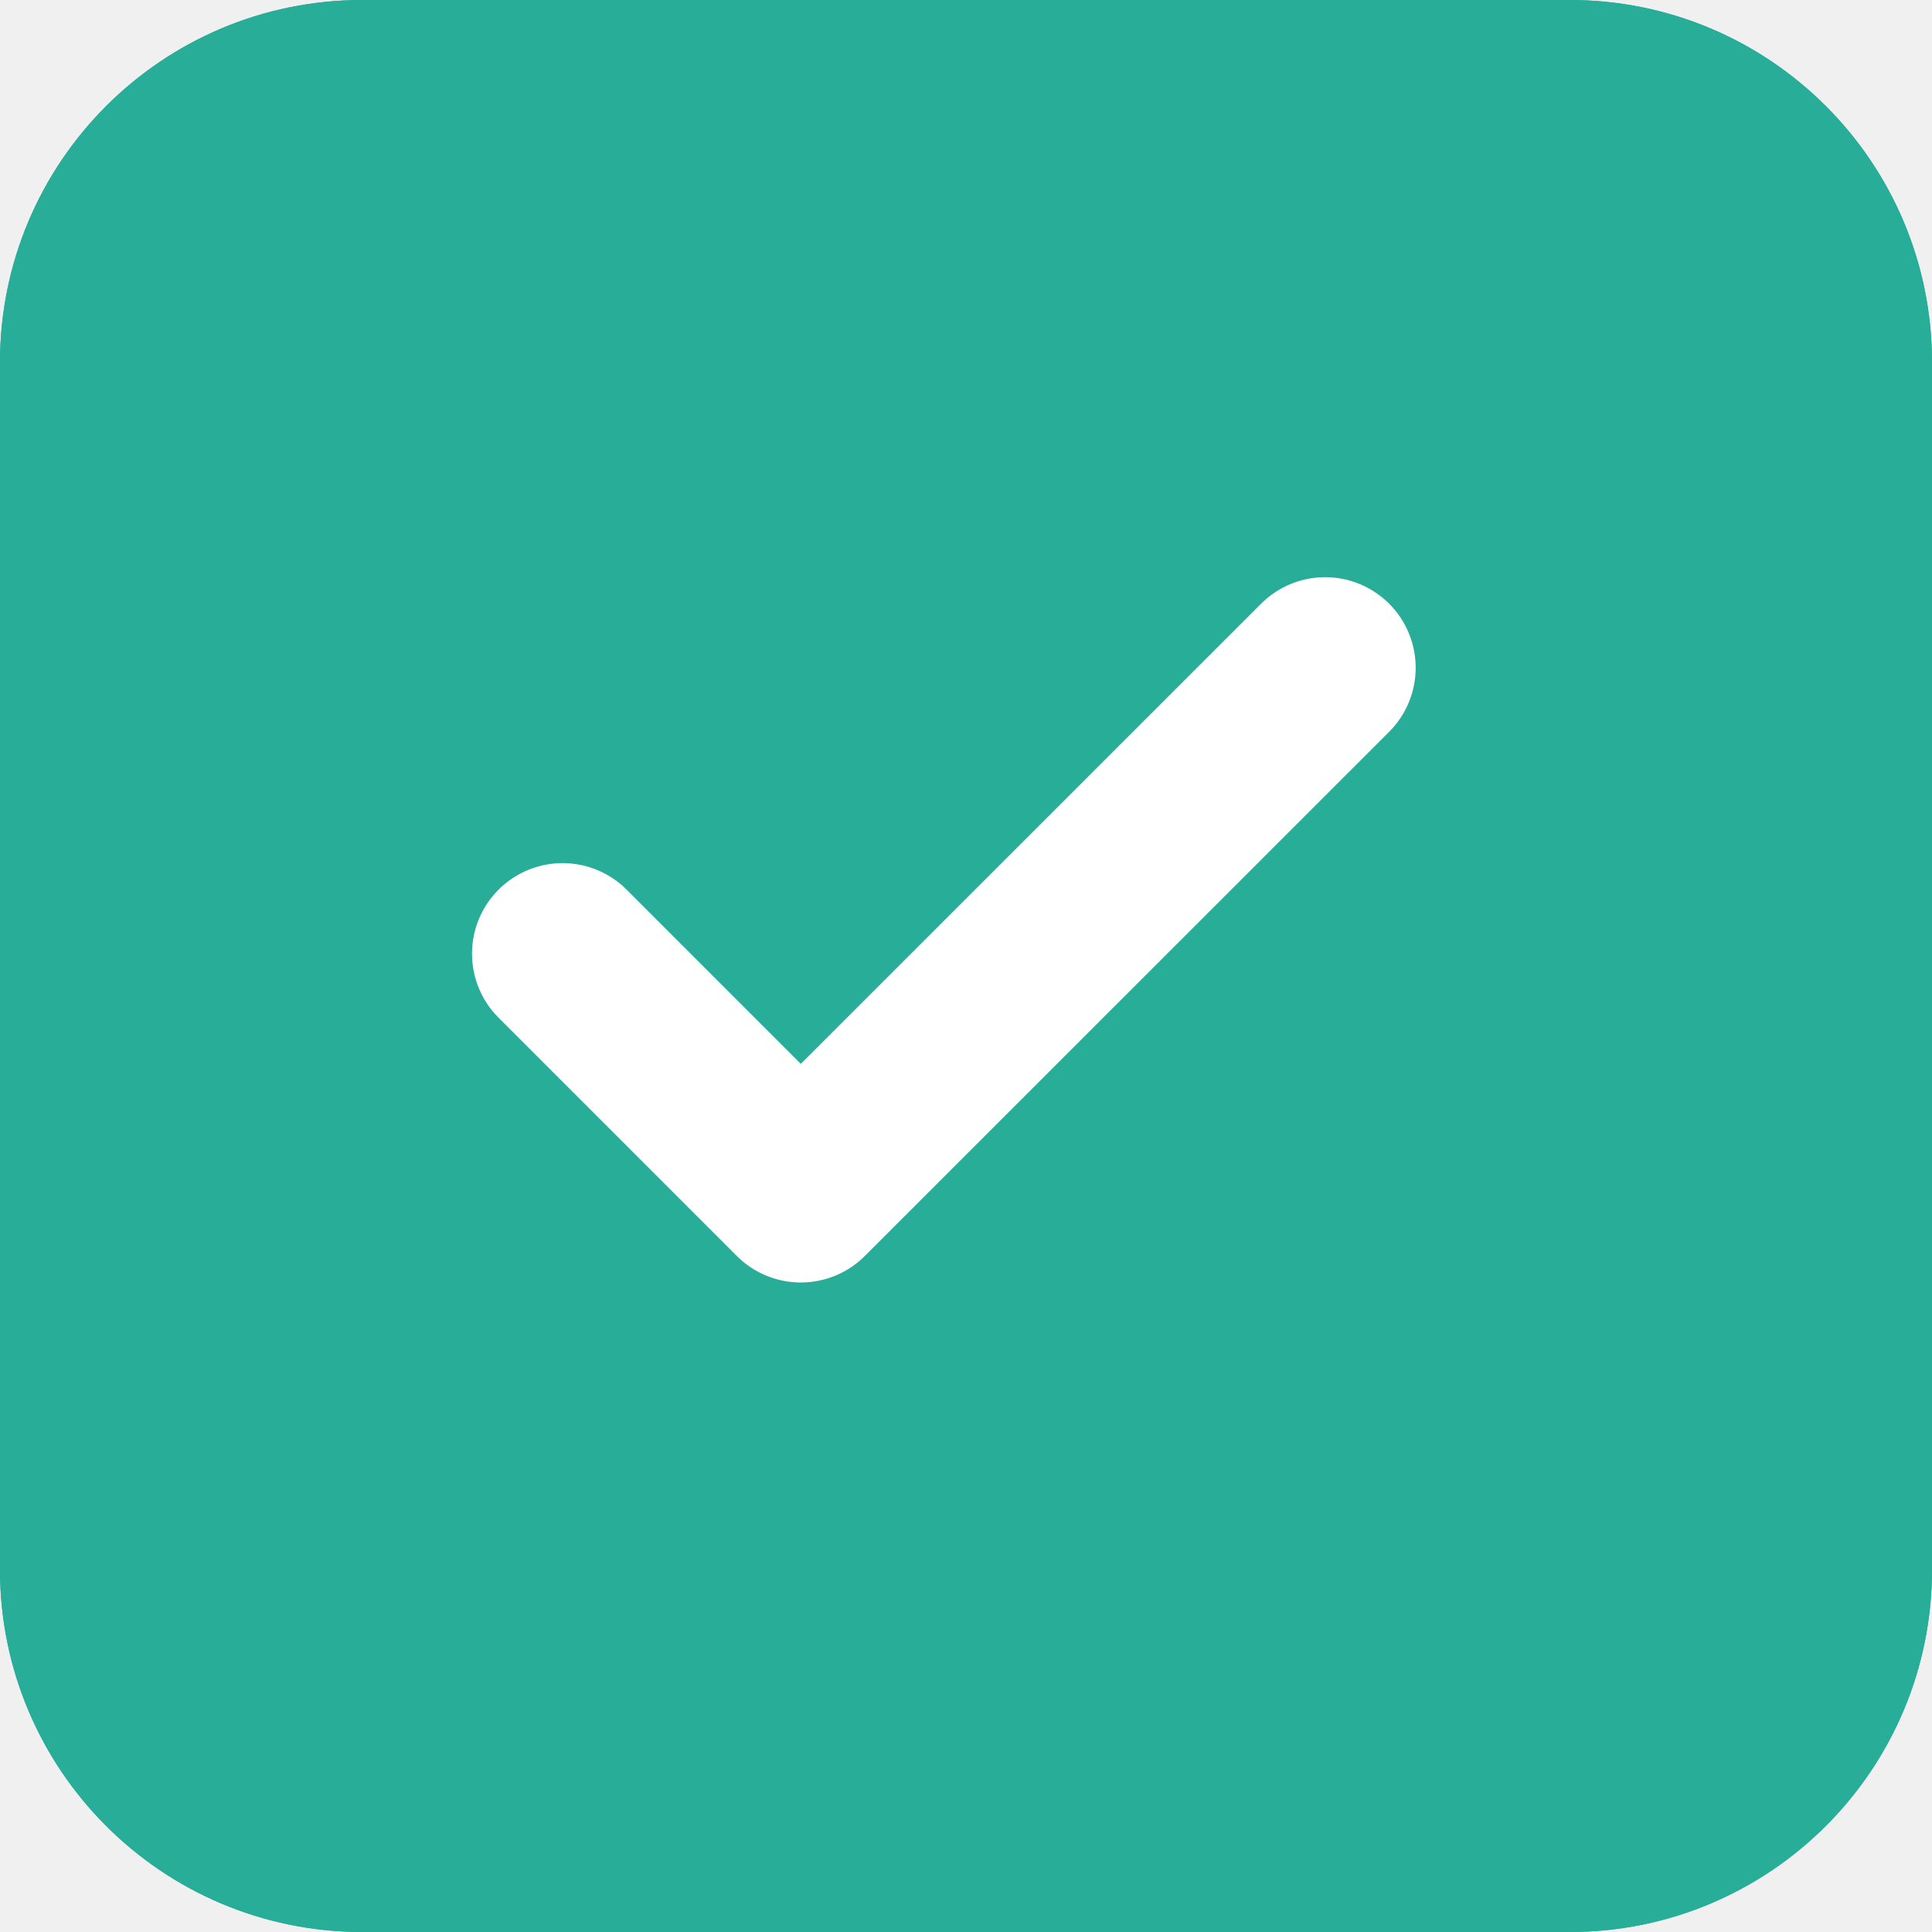
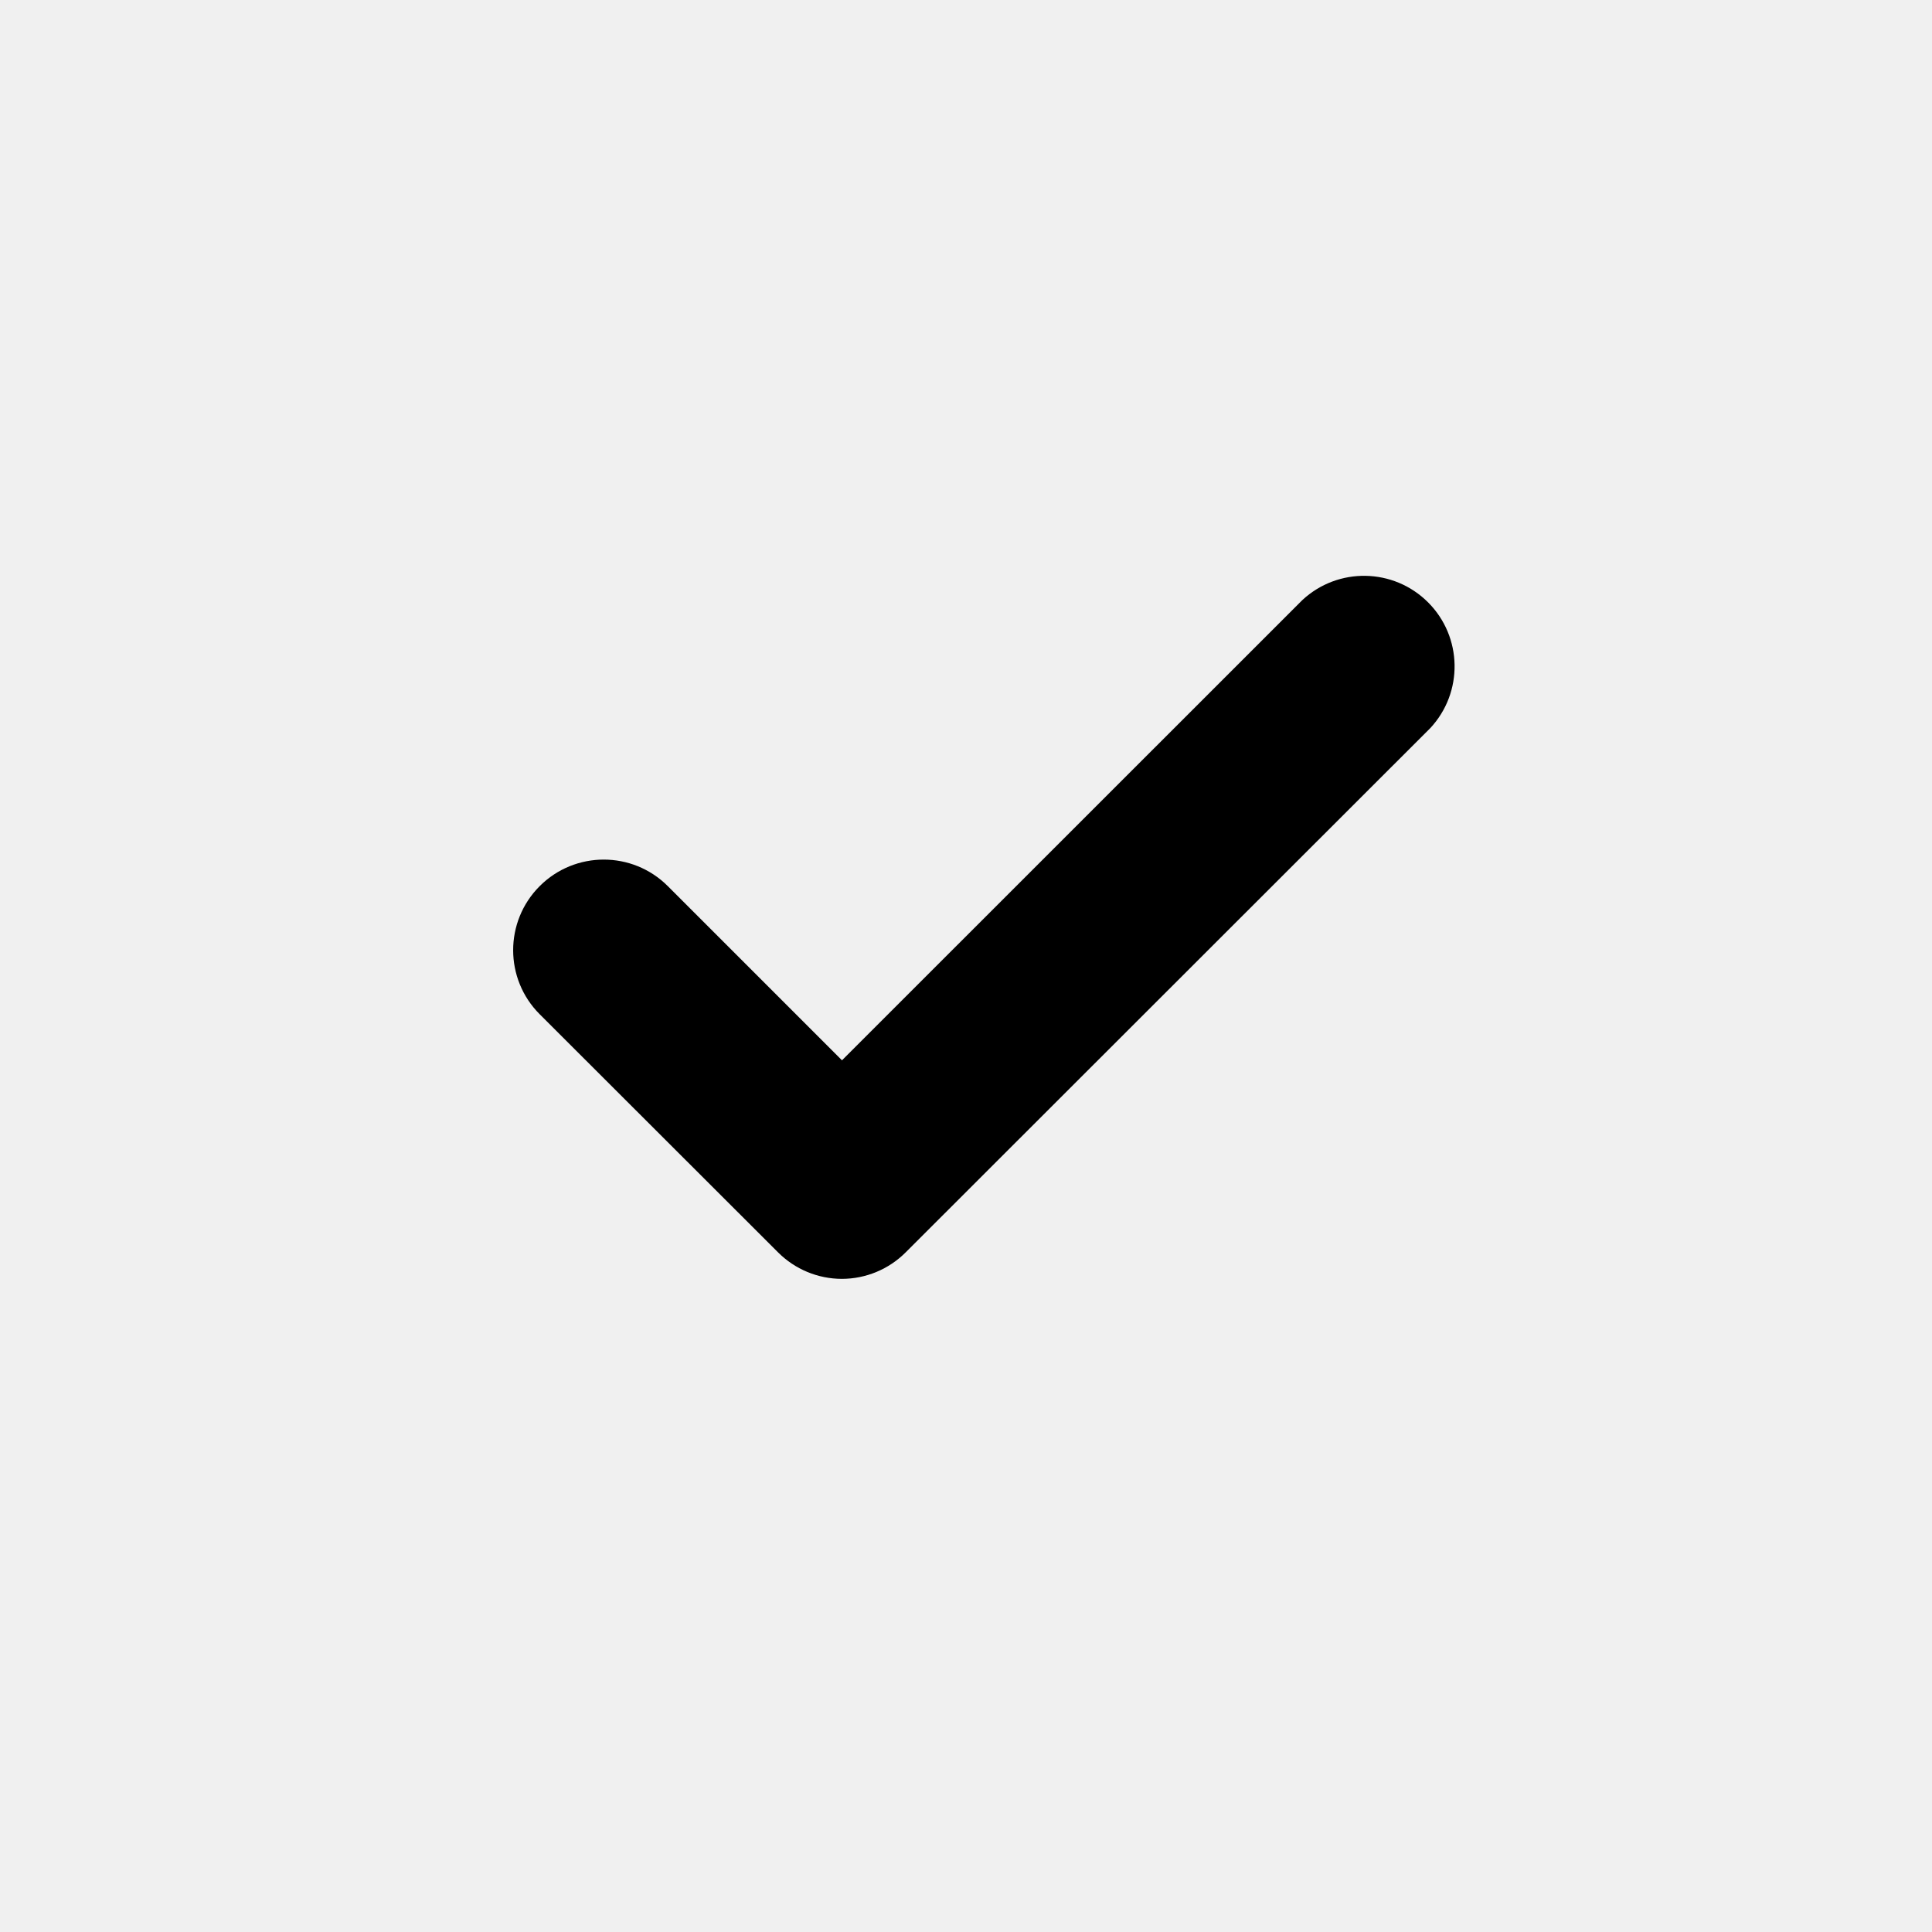
<svg xmlns="http://www.w3.org/2000/svg" width="16" height="16" viewBox="0 0 16 16">
  <defs>
    <clipPath id="clip-path">
-       <rect id="사각형_15229" data-name="사각형 15229" width="16" height="16" transform="translate(-4 -3)" fill="#2e6fd4" stroke="#8a8a8a" stroke-width="1.5" />
+       <rect id="사각형_15697" data-name="사각형 15697" width="16" height="16" transform="translate(-4 -3)" fill="#2e6fd4" stroke="#8a8a8a" stroke-width="1.5" />
    </clipPath>
  </defs>
  <g id="ico_chekbox_s" transform="translate(4 3)" clip-path="url(#clip-path)">
-     <g id="사각형_15263" data-name="사각형 15263" transform="translate(-4 -3)" fill="#27ad98" stroke="#27ad98" stroke-width="1">
-       <rect width="16" height="16" rx="3" stroke="none" />
-       <rect x="0.5" y="0.5" width="15" height="15" rx="2.5" fill="none" />
-     </g>
-     <path id="Icon_feather-check" data-name="Icon feather-check" d="M12.315,9,7.973,13.341,6,11.368" transform="translate(-5.341 -6.47)" fill="none" stroke="#fff" stroke-linecap="round" stroke-linejoin="round" stroke-width="1.5" />
+     <path id="Icon_feather-check" data-name="Icon feather-check" d="M7.973,14.091a.748.748,0,0,1-.53-.22L5.47,11.9A.75.75,0,0,1,6.53,10.838l1.443,1.443L11.785,8.47A.75.75,0,0,1,12.845,9.53L8.5,13.872A.748.748,0,0,1,7.973,14.091Z" transform="translate(-5 -6.5)" />
  </g>
</svg>
